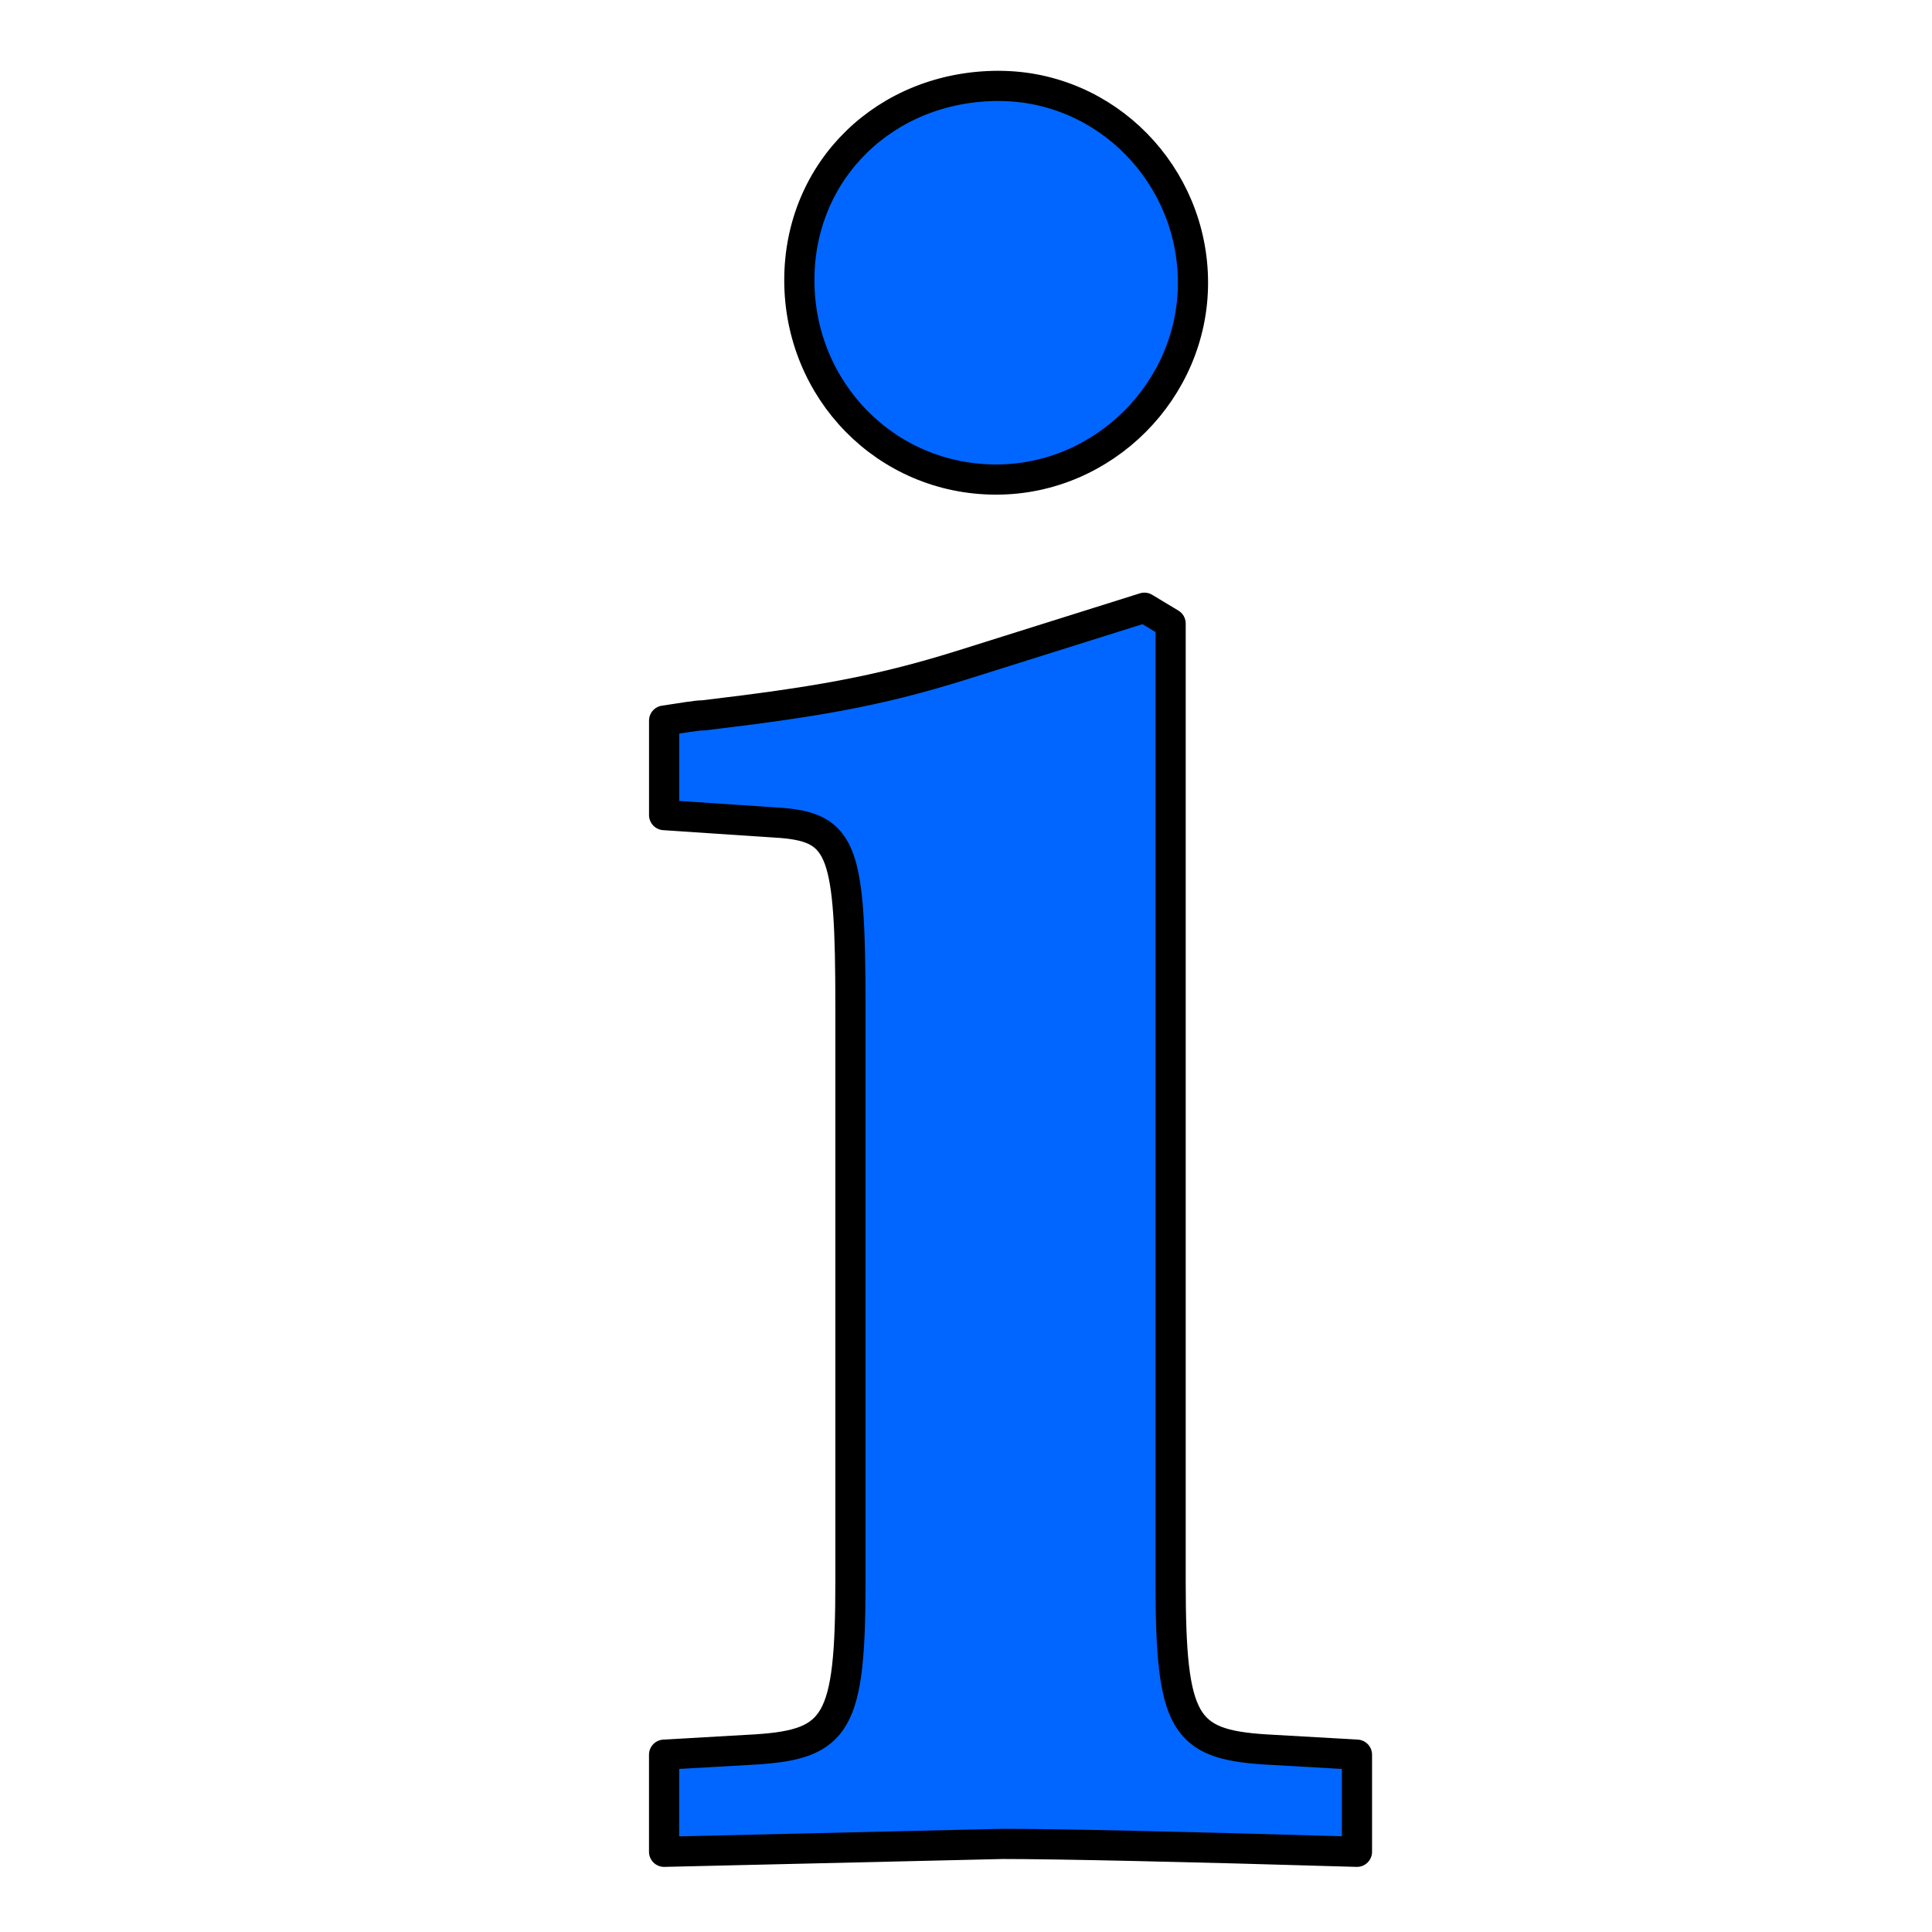
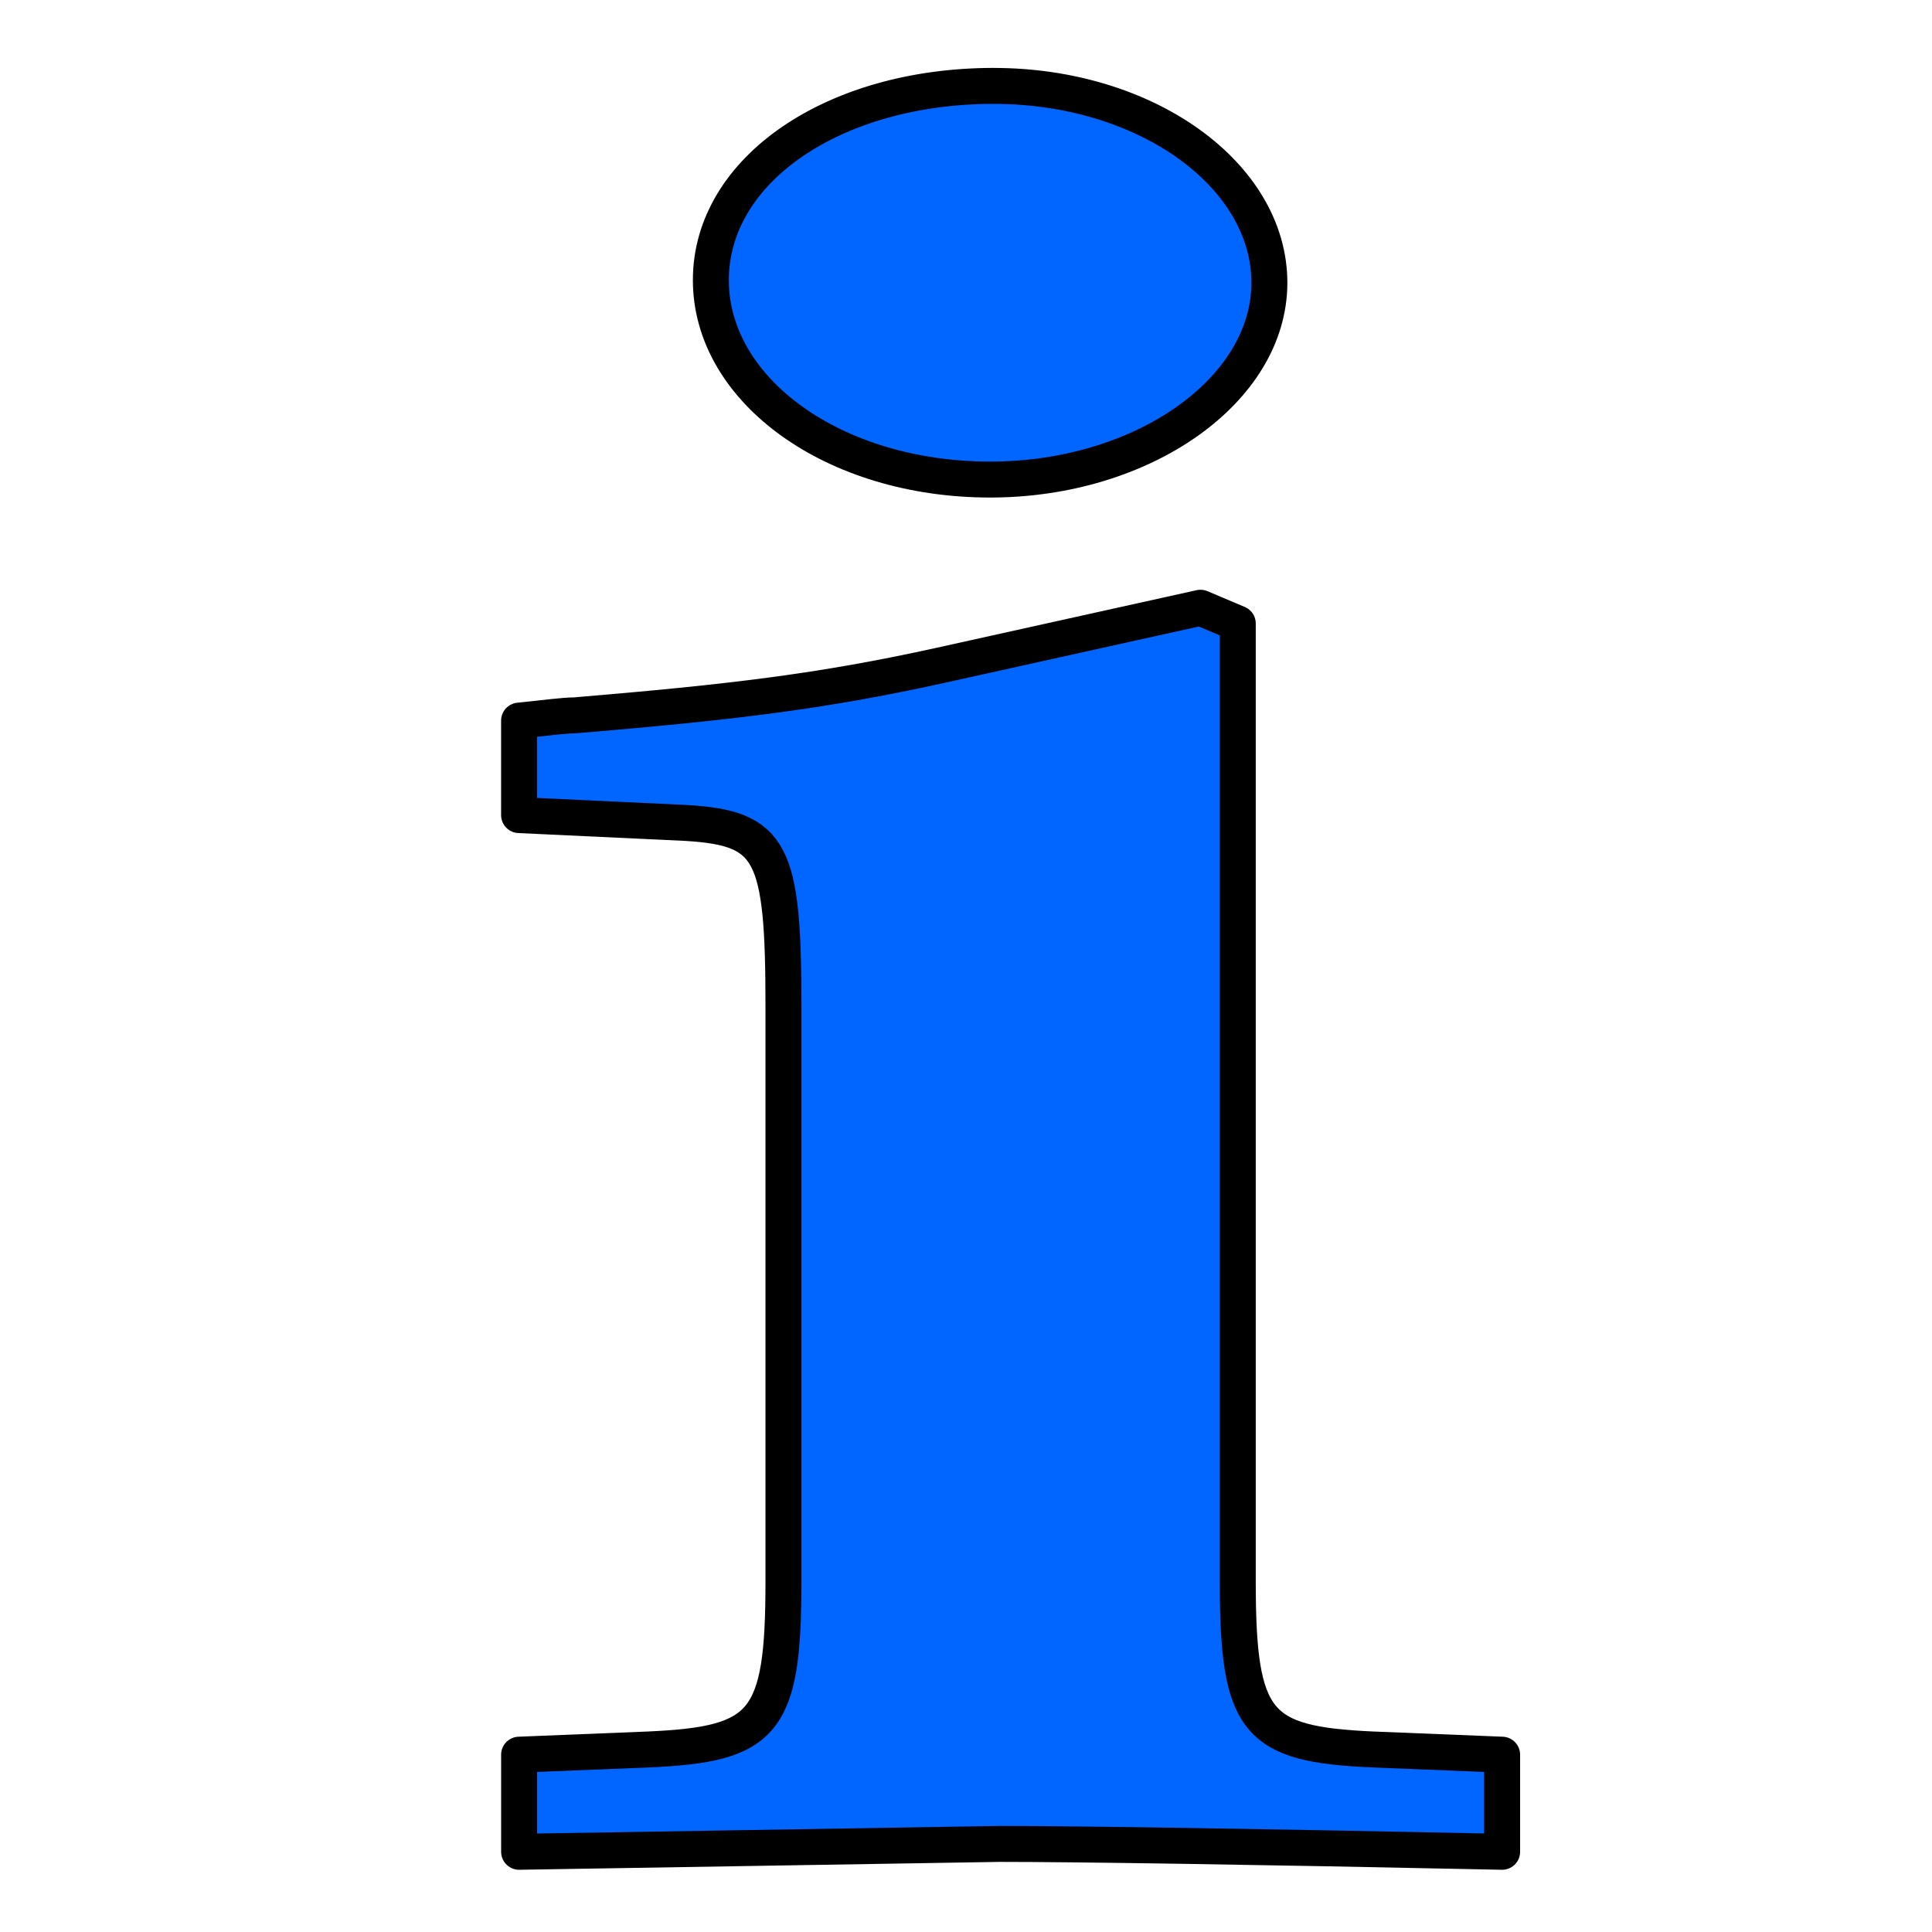
<svg xmlns="http://www.w3.org/2000/svg" id="SVGRoot" width="64px" height="64px" version="1.1" viewBox="0 0 64 64">
-   <g>
-     <g transform="matrix(1.1086 0 0 .9286 -9.4134 1.5599)" display="none" fill="#59f" stroke="#000080" stroke-width="1.094" aria-label="?">
-       <path d="m47.417 37.376h5.795v7.25h-5.795zm5.623-4.196h-5.452v-4.396q0-2.883 0.799-4.738t3.368-4.31l2.569-2.541q1.627-1.513 2.341-2.854 0.742-1.342 0.742-2.74 0-2.541-1.884-4.11-1.855-1.57-4.938-1.57-2.255 0-4.824 0.999-2.541 0.999-5.309 2.912v-5.366q2.683-1.627 5.423-2.426 2.769-0.799 5.709-0.799 5.252 0 8.421 2.769 3.197 2.769 3.197 7.307 0 2.169-1.028 4.139-1.028 1.941-3.597 4.396l-2.512 2.455q-1.342 1.342-1.913 2.112-0.542 0.742-0.771 1.456-0.171 0.599-0.257 1.456-0.086 0.856-0.086 2.341z" fill="#59f" stroke="#000080" stroke-width="1.094" />
-     </g>
-     <g aria-label="i">
-       <path d="m37.91 20.132-6.086 1.913c-2.782 0.869-4.869 1.217-8.52 1.652-0.261 0-0.696 0.087-1.304 0.174v3.13l3.912 0.261c2 0.174 2.26 0.956 2.26 6.086v19.04c0 4.695-0.435 5.39-3.13 5.564l-3.043 0.174v3.217l11.215-0.261c1.739 0 5.912 0.087 11.737 0.261v-3.217l-3.043-0.174c-2.695-0.174-3.13-0.869-3.13-5.564v-31.733zm-4.824-17.287c-3.738 0-6.607 2.782-6.607 6.434 0 3.651 2.869 6.607 6.52 6.607 3.564 0 6.52-2.956 6.52-6.52 0-3.564-2.869-6.52-6.434-6.52z" fill="#06f" stroke="#000" stroke-linecap="round" stroke-linejoin="round" style="font-variant-caps:normal;font-variant-east-asian:normal;font-variant-ligatures:normal;font-variant-numeric:normal" />
-     </g>
-   </g>
+   <path d="m39.767 20.132-8.634 1.913c-3.947 0.869-6.907 1.217-12.088 1.652-0.37 0-0.987 0.087-1.85 0.174v3.13l5.551 0.261c2.837 0.174 3.207 0.956 3.207 6.086v19.04c0 4.695-0.617 5.39-4.44 5.564l-4.317 0.174v3.217l15.912-0.261c2.467 0 8.387 0.087 16.652 0.261v-3.217l-4.317-0.174c-3.824-0.174-4.44-0.869-4.44-5.564v-31.733zm-6.845-17.287c-5.304 0-9.374 2.782-9.374 6.434 0 3.651 4.07 6.607 9.251 6.607 5.057 0 9.251-2.956 9.251-6.52 0-3.564-4.07-6.52-9.128-6.52z" fill="#06f" stroke="#000" stroke-linecap="round" stroke-linejoin="round" stroke-width="1.191" style="font-variant-caps:normal;font-variant-east-asian:normal;font-variant-ligatures:normal;font-variant-numeric:normal" />
</svg>
